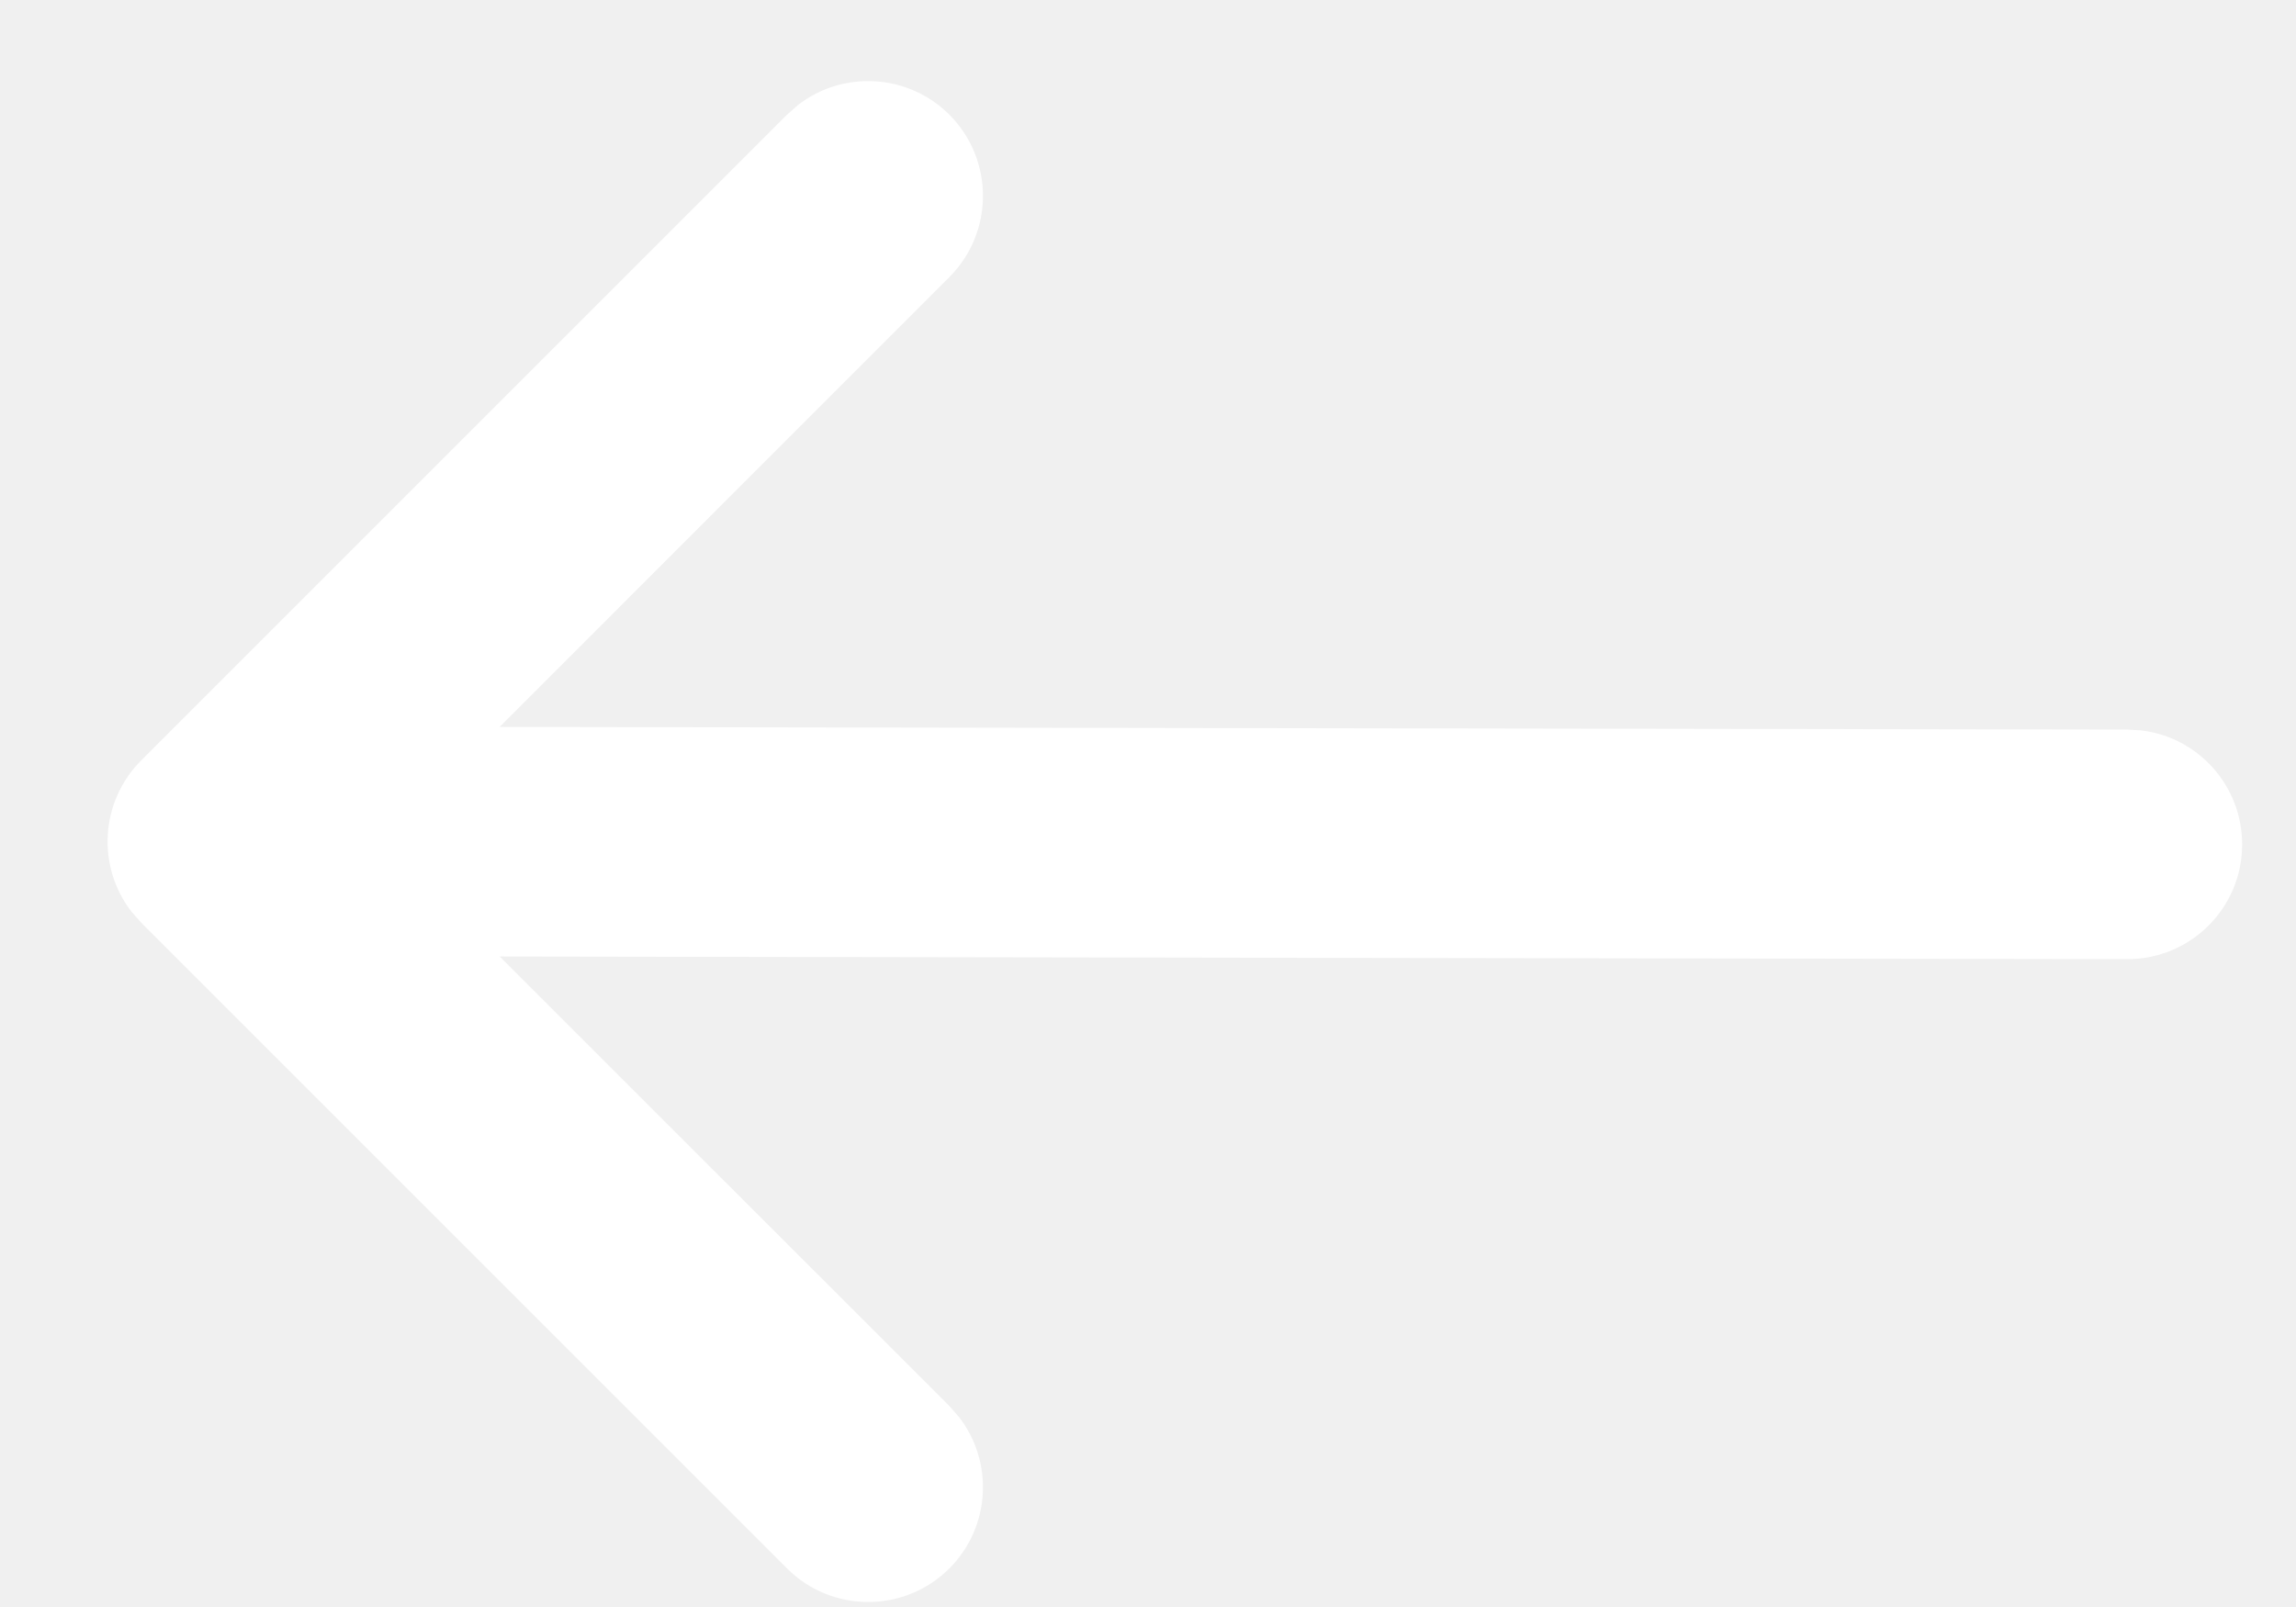
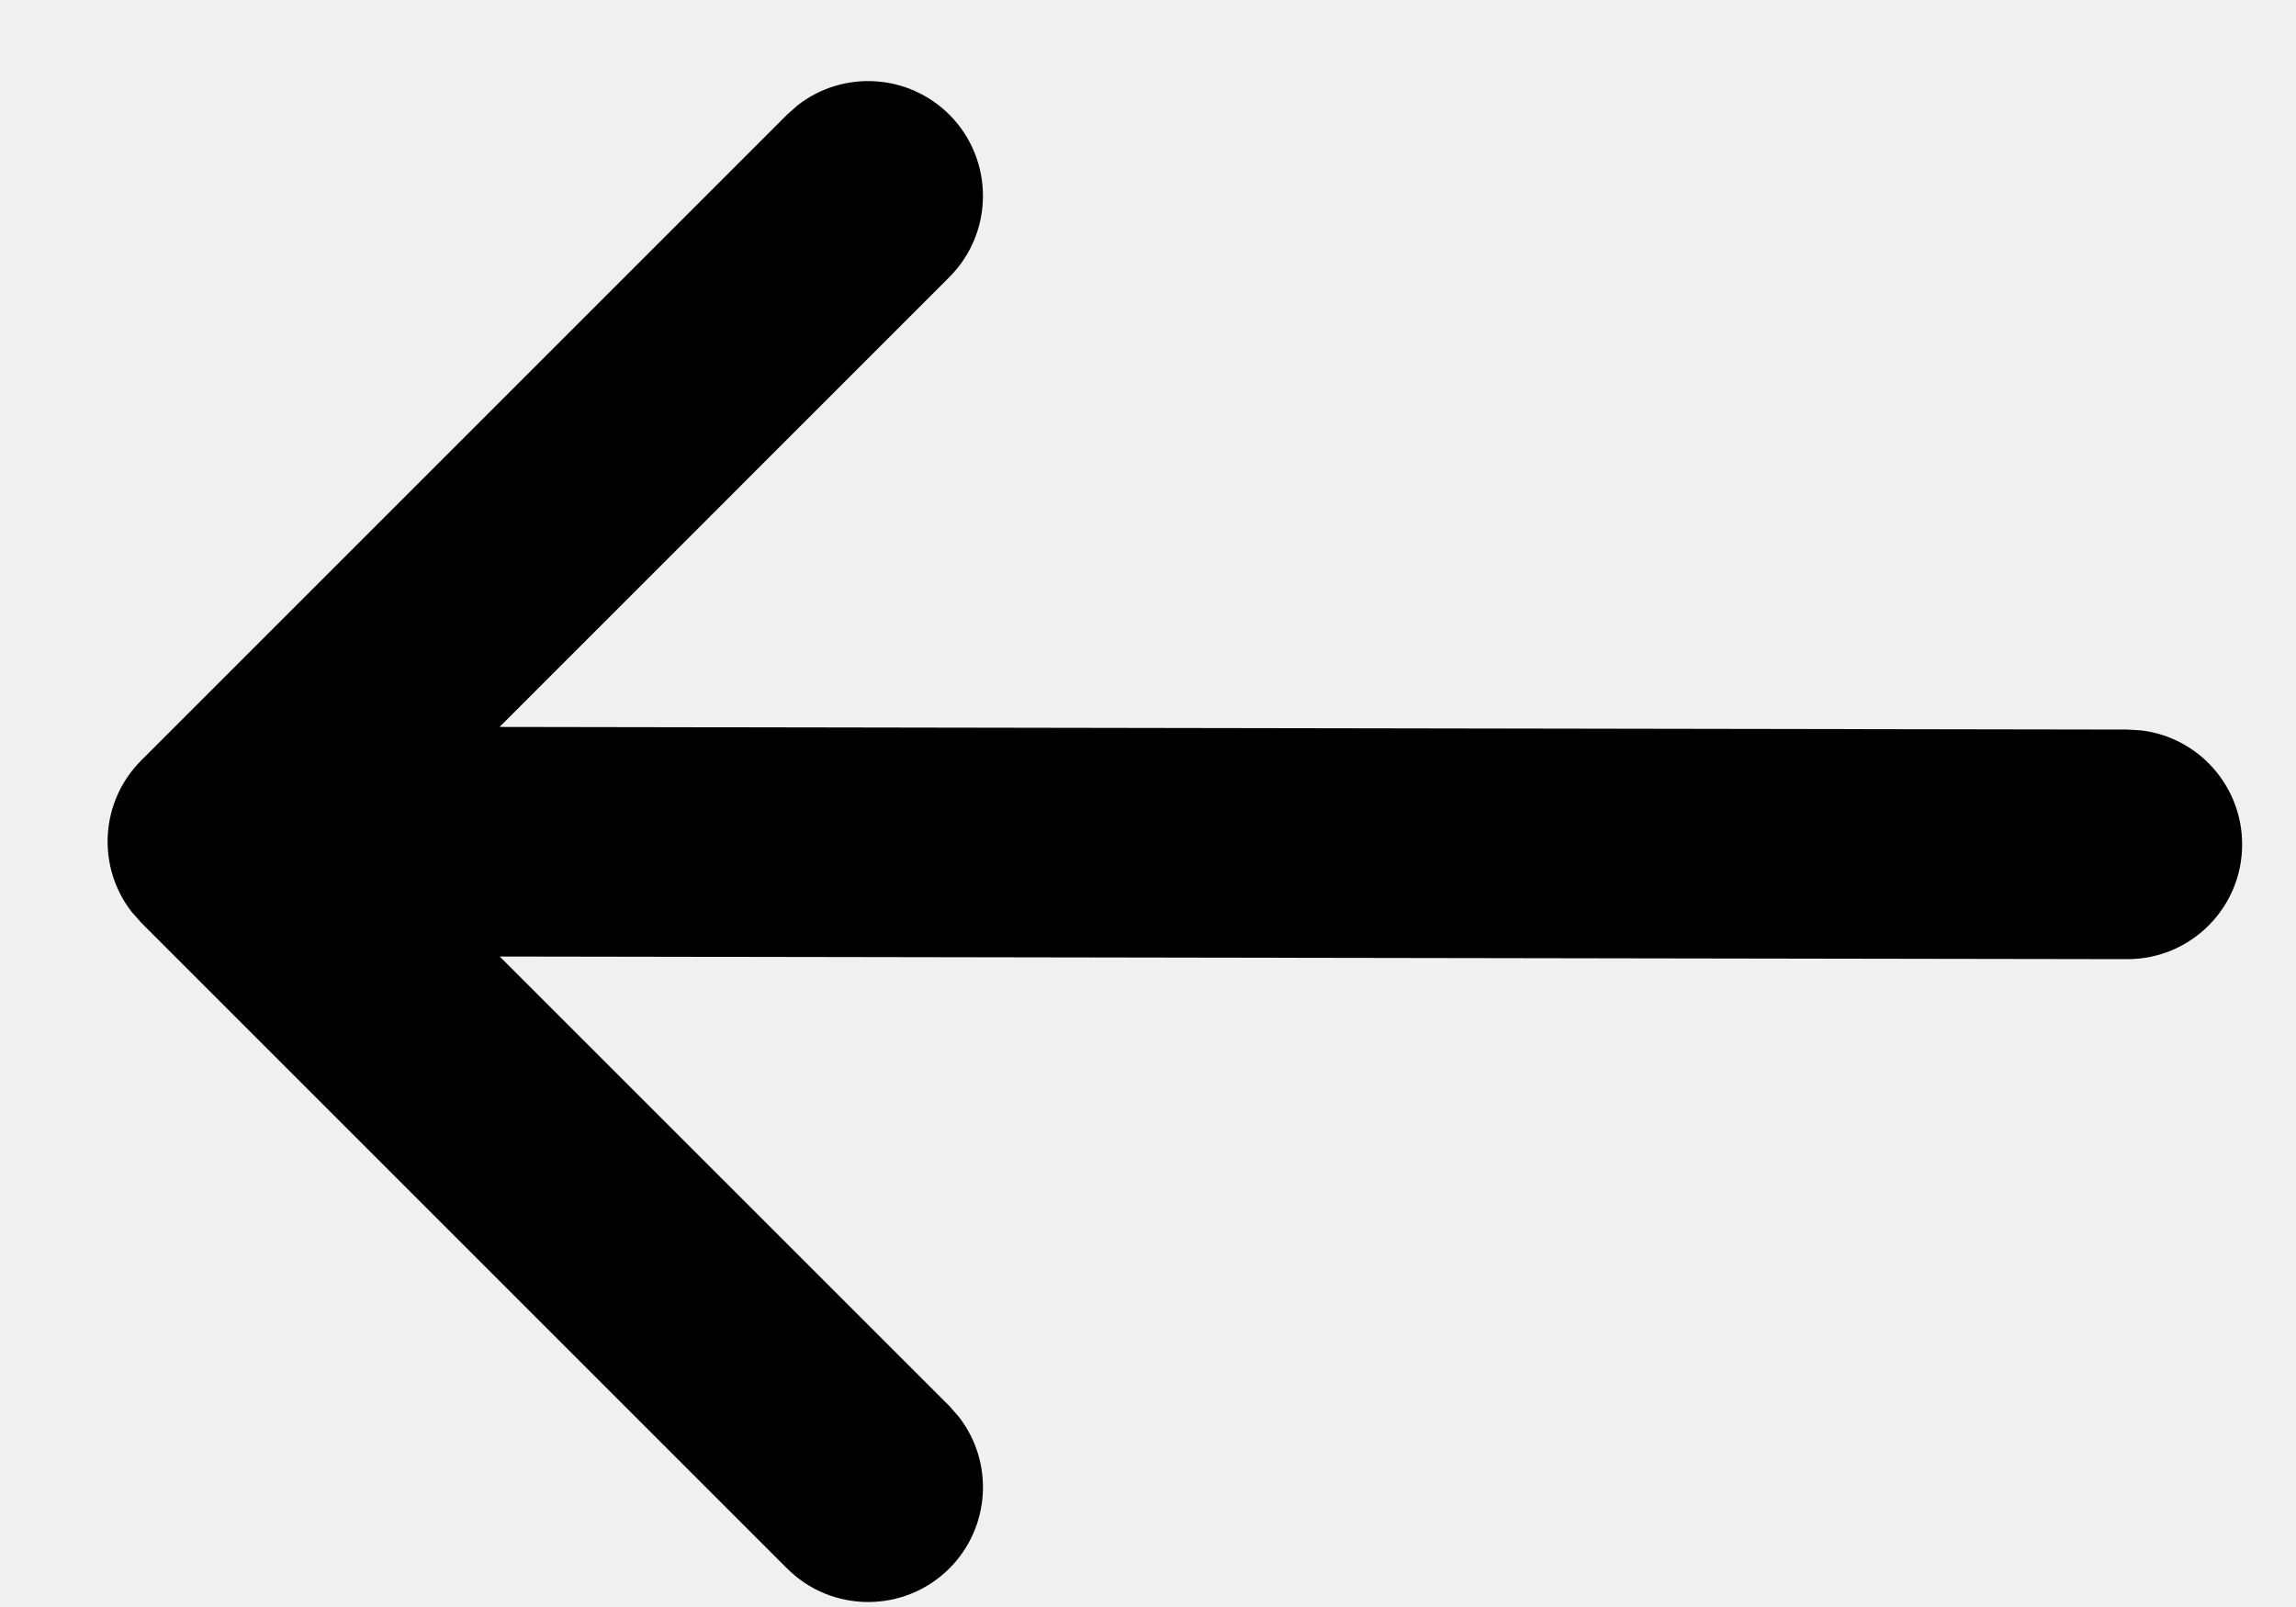
<svg xmlns="http://www.w3.org/2000/svg" width="20px" height="14px" viewBox="0 0 20 14" version="1.1">
  <g id="Mobile" stroke="none" stroke-width="1" fill="none" fill-rule="evenodd">
-     <g id="Filters" transform="translate(-15, -36)" fill="#FFFFFF" fill-rule="nonzero">
+     <g id="Filters" transform="translate(-15, -36)" fill="#000000" fill-rule="nonzero">
      <g id="mobile-menu-back" transform="translate(0, 20)">
        <g id="arrow-back" transform="translate(15, 16)">
          <path d="M13.519,0.916 L13.613,0.999 L19.238,6.624 L19.238,6.624 C19.599,6.985 19.627,7.552 19.322,7.944 L19.238,8.039 L13.613,13.664 C13.223,14.054 12.59,14.054 12.199,13.664 C11.839,13.303 11.811,12.736 12.116,12.344 L12.199,12.249 L16.116,8.333 L1.939,8.356 C1.387,8.357 0.938,7.91 0.938,7.358 C0.937,6.845 1.322,6.421 1.819,6.363 L1.936,6.356 L16.117,6.333 L12.199,2.414 C11.809,2.023 11.809,1.39 12.199,0.999 C12.56,0.639 13.127,0.611 13.519,0.916 Z" id="arrow" transform="translate(10.23438, 7.331544) scale(-1, 1) translate(-10.23438, -7.331544) " />
        </g>
      </g>
    </g>
  </g>
</svg>
